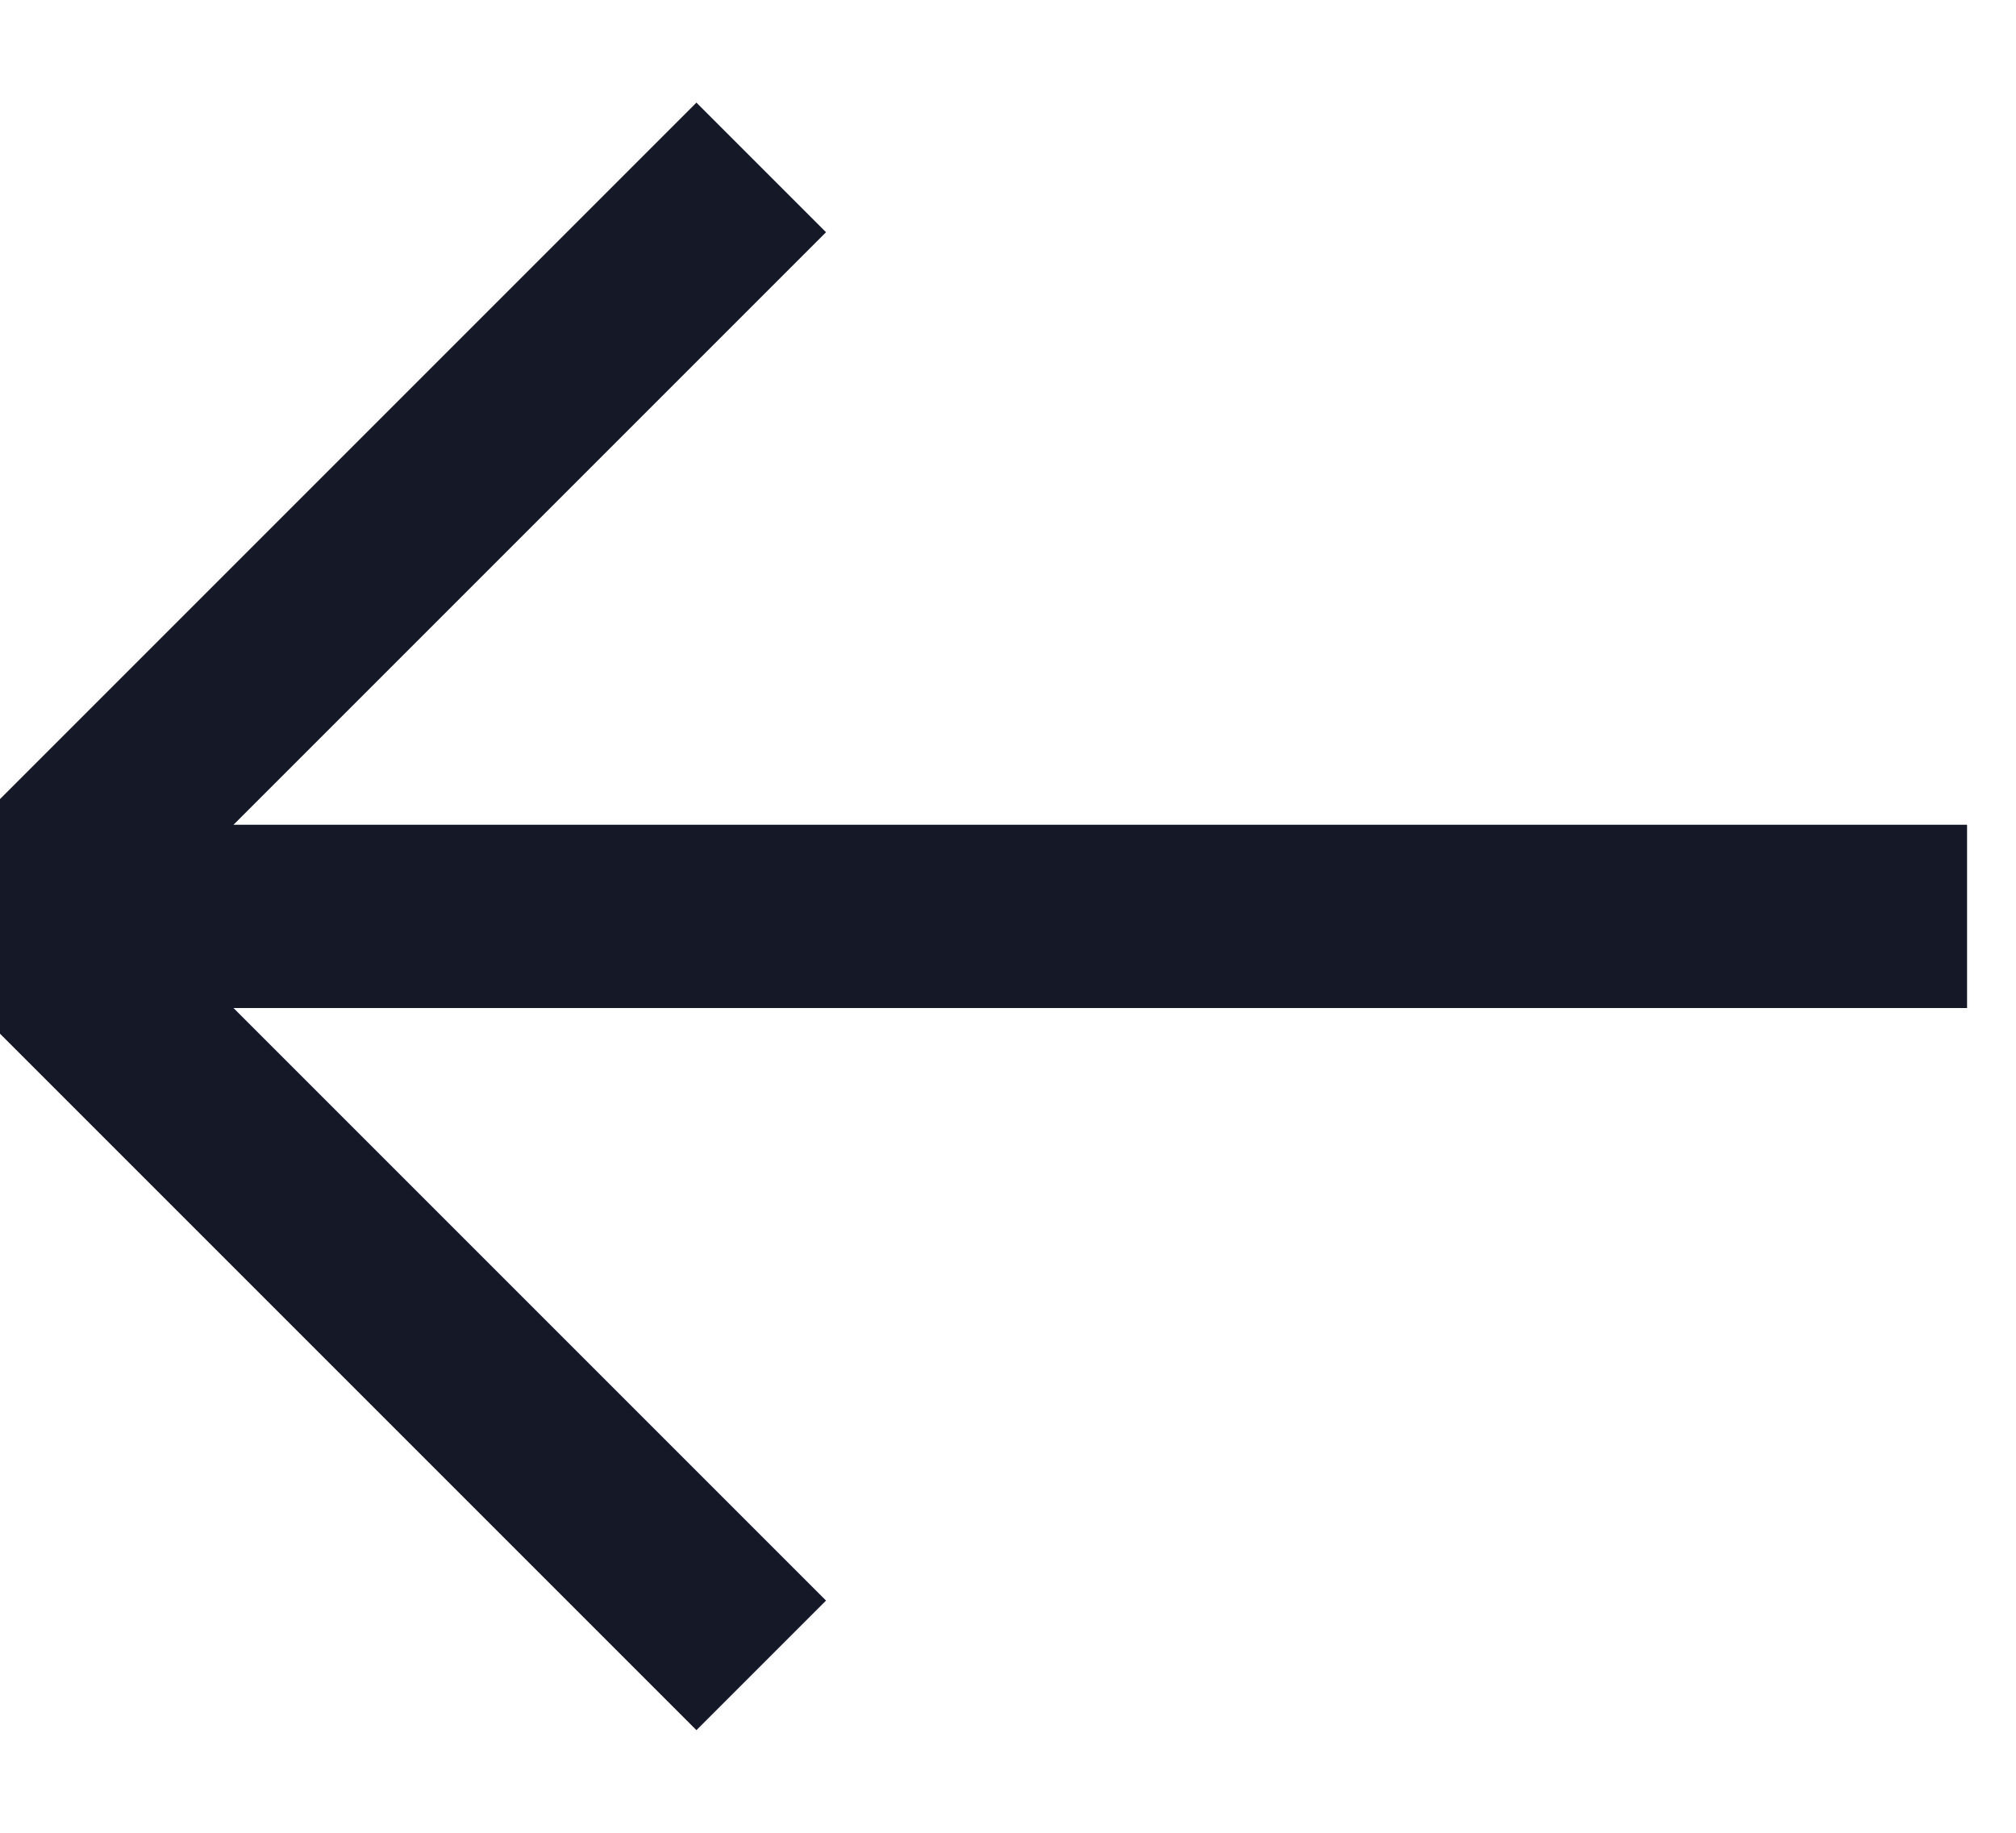
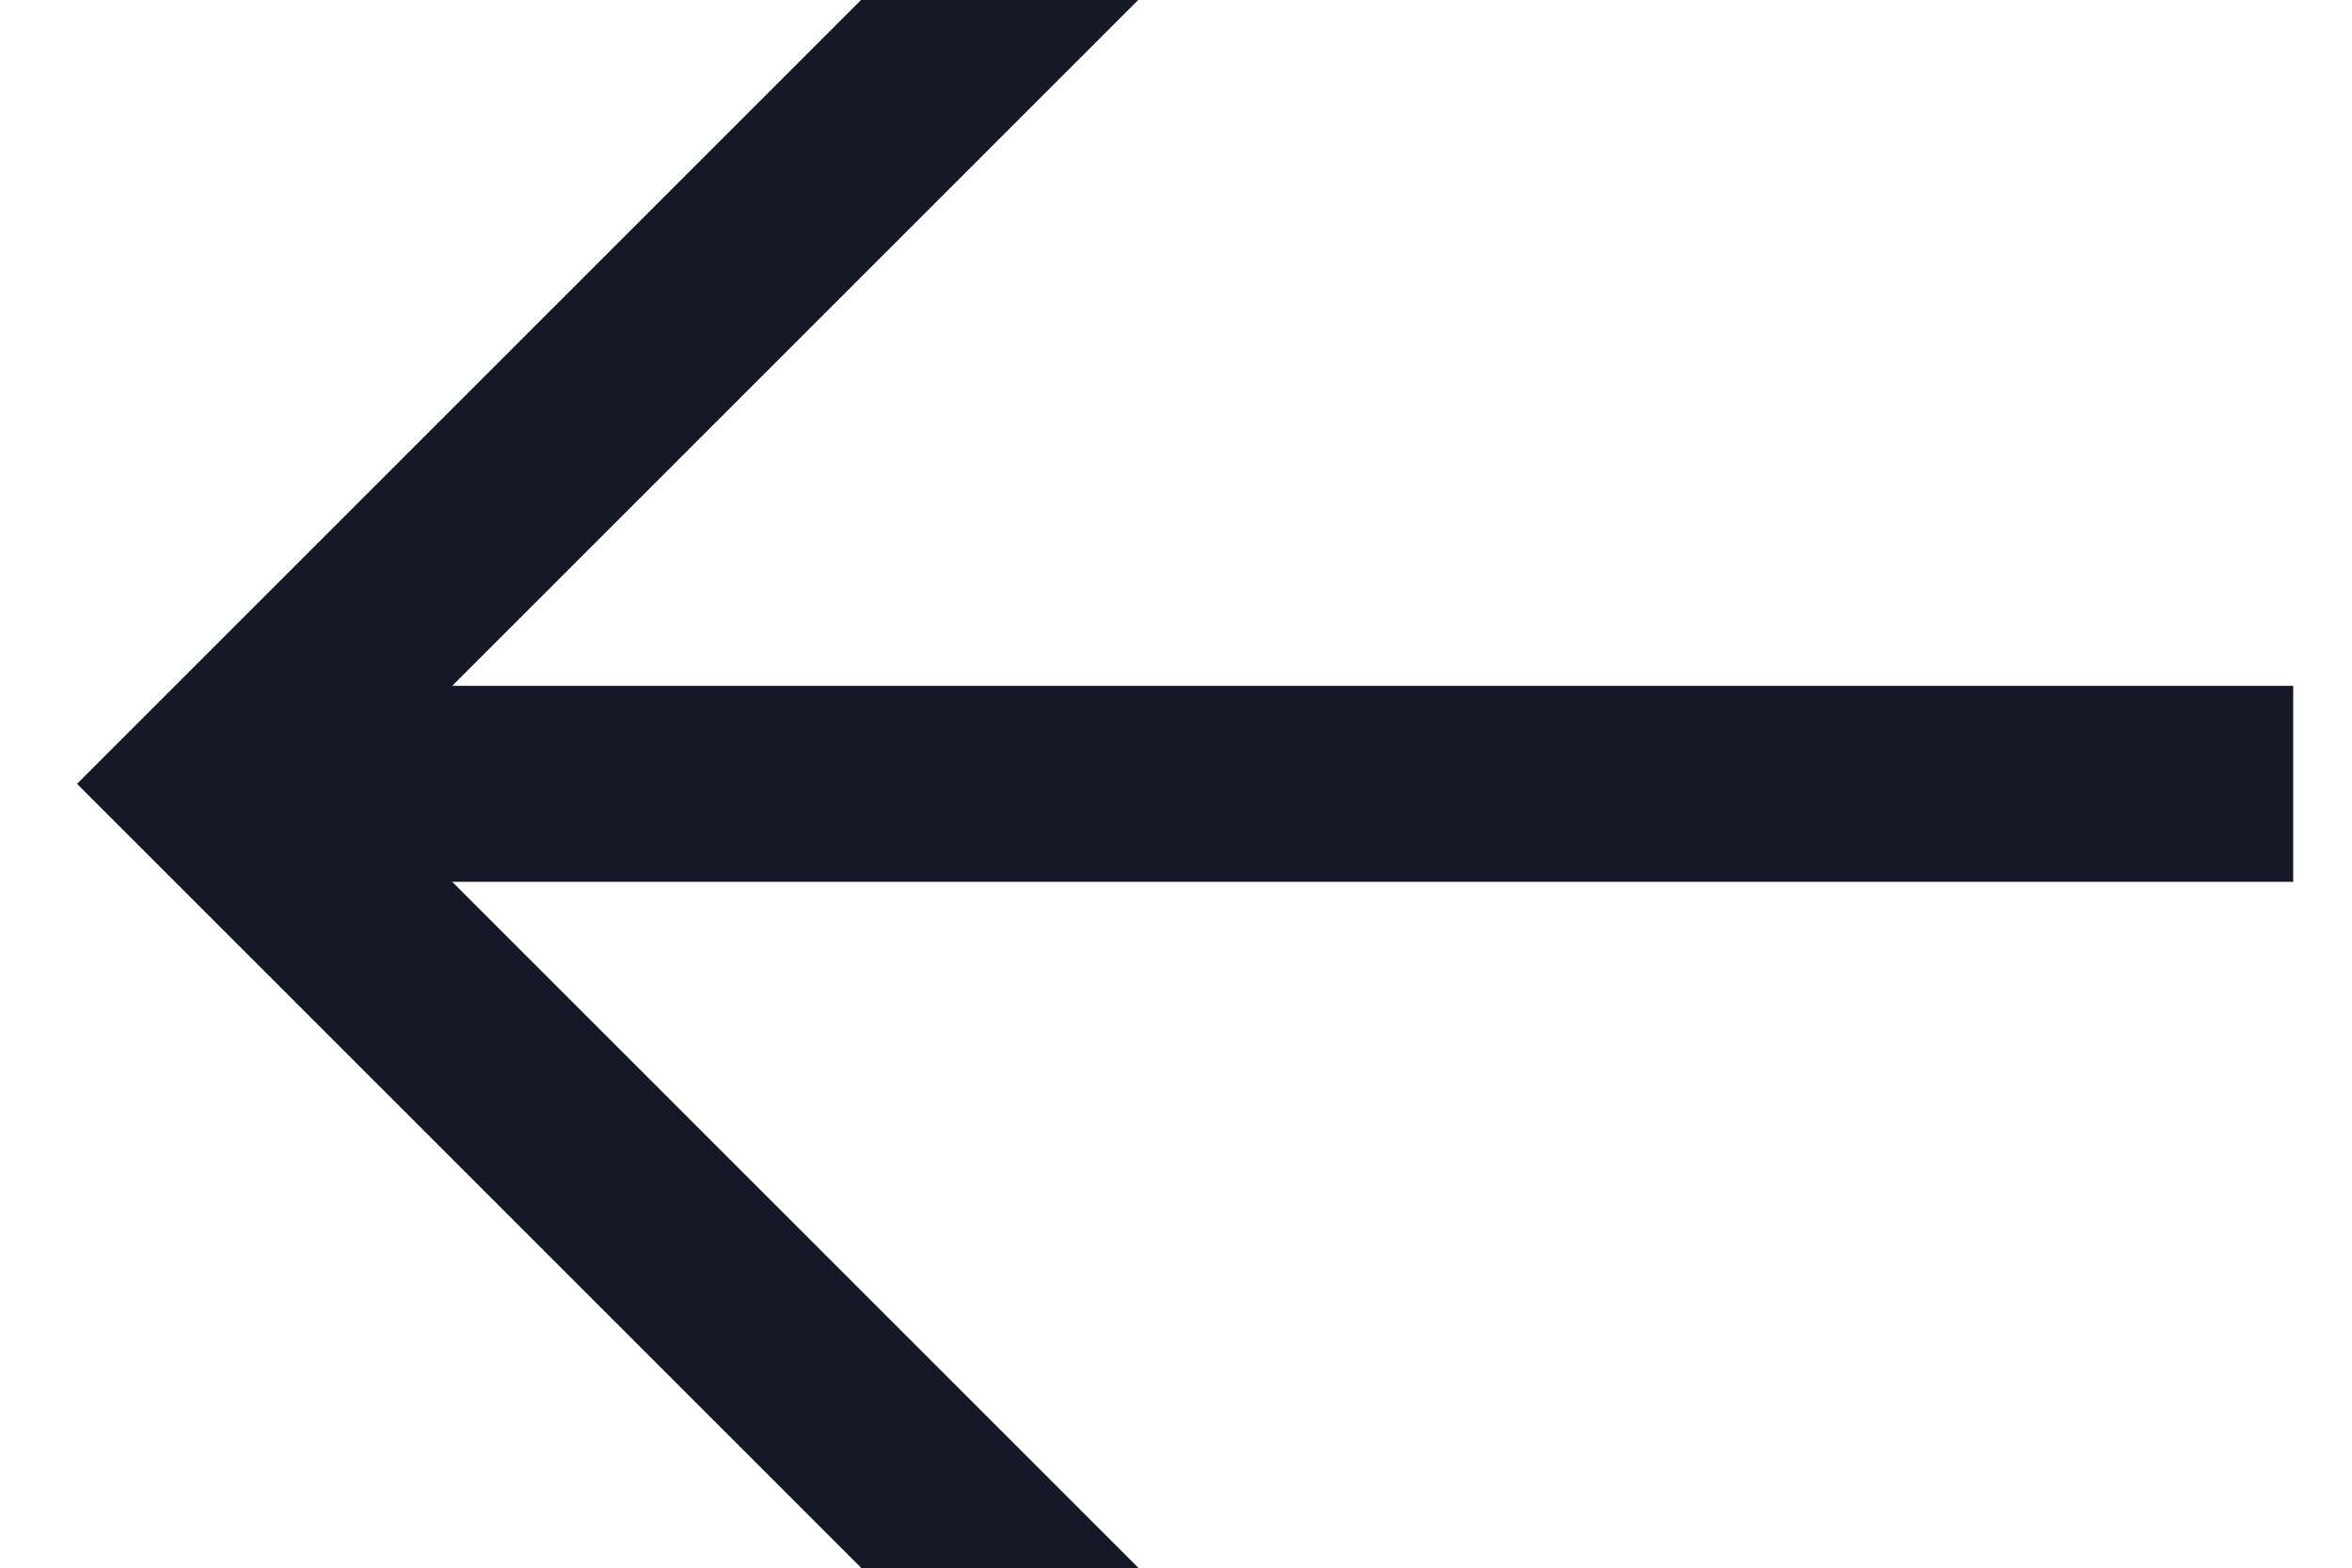
- <svg xmlns="http://www.w3.org/2000/svg" width="11" height="10">
-   <g stroke="#141827" fill="none" fill-rule="evenodd">
-     <path d="M10.733 5H.067" />
-     <path stroke-linecap="square" d="M3.8 1.267L.067 5 3.8 8.733" />
+ <svg xmlns="http://www.w3.org/2000/svg" width="12px" height="8px" viewBox="0 0 12 8" version="1.1">
+   <g id="arrow" transform="translate(1, 0)" stroke="#141827" stroke-width="1" fill="none" fill-rule="evenodd">
+     <line x1="10.7" y1="4" x2="0.1" y2="4" id="Path" />
+     <polyline id="Path" stroke-linecap="square" points="4.1 0 0.1 4 4.1 8" />
  </g>
</svg>
